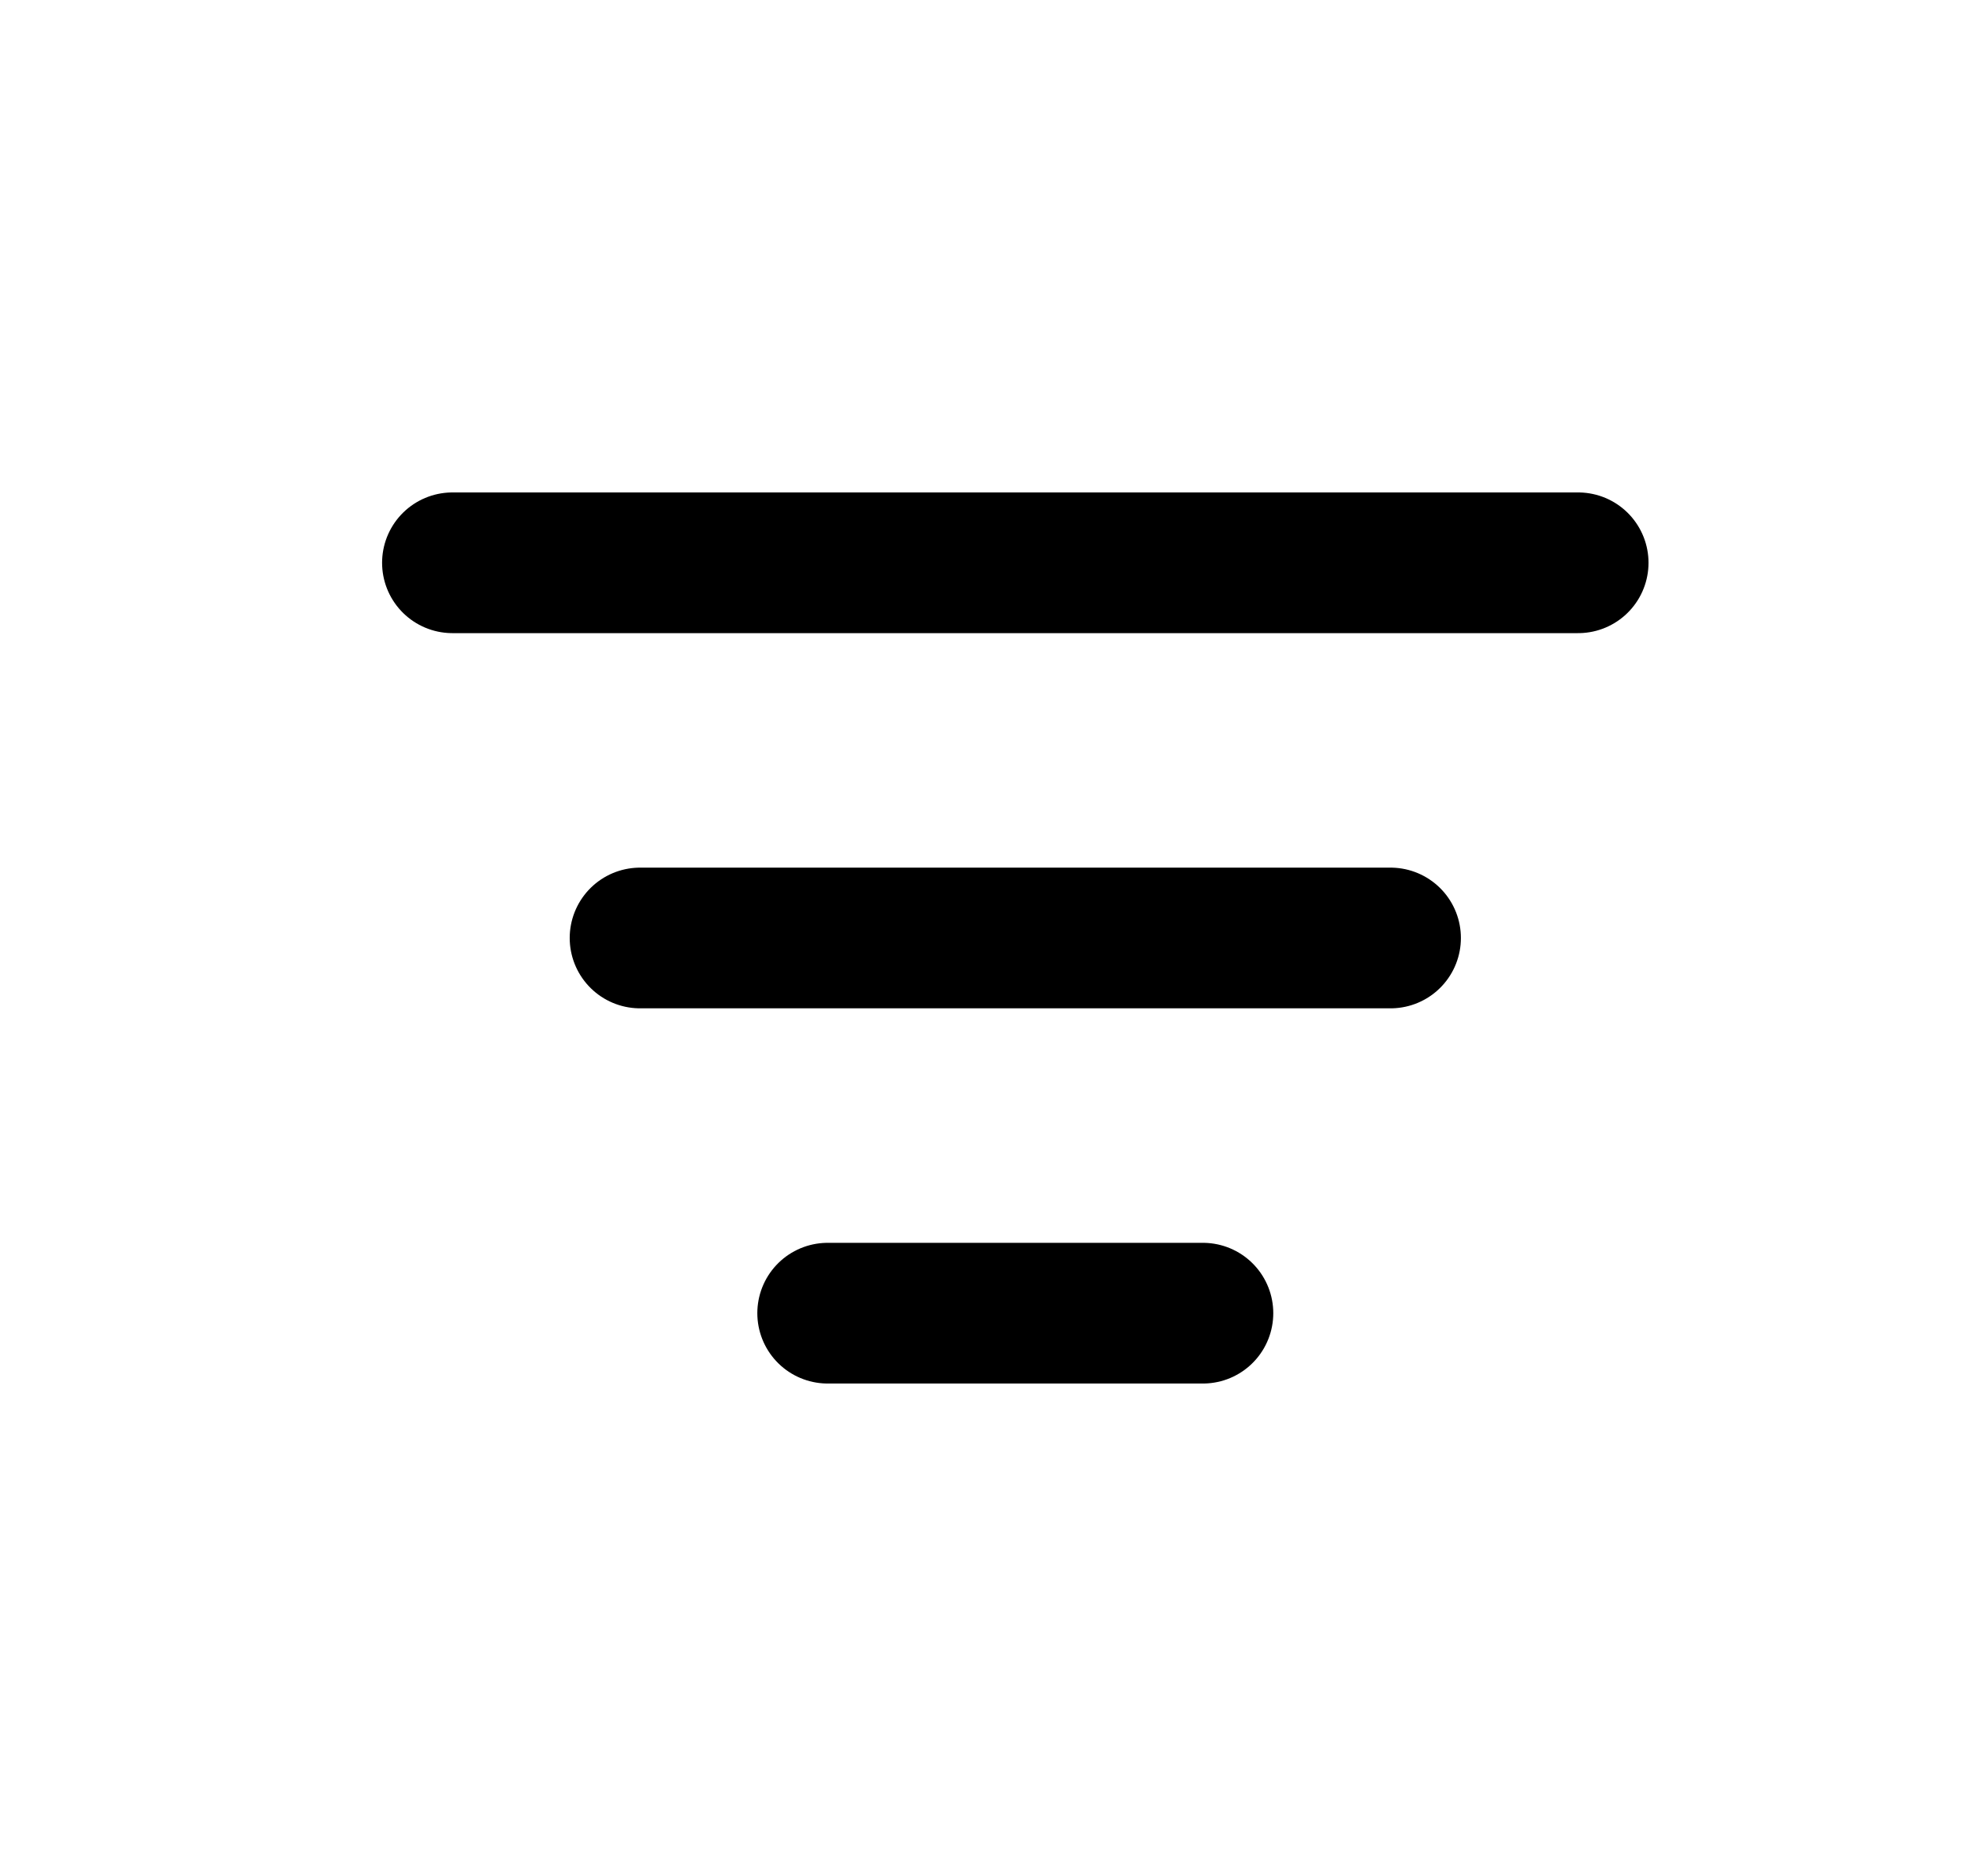
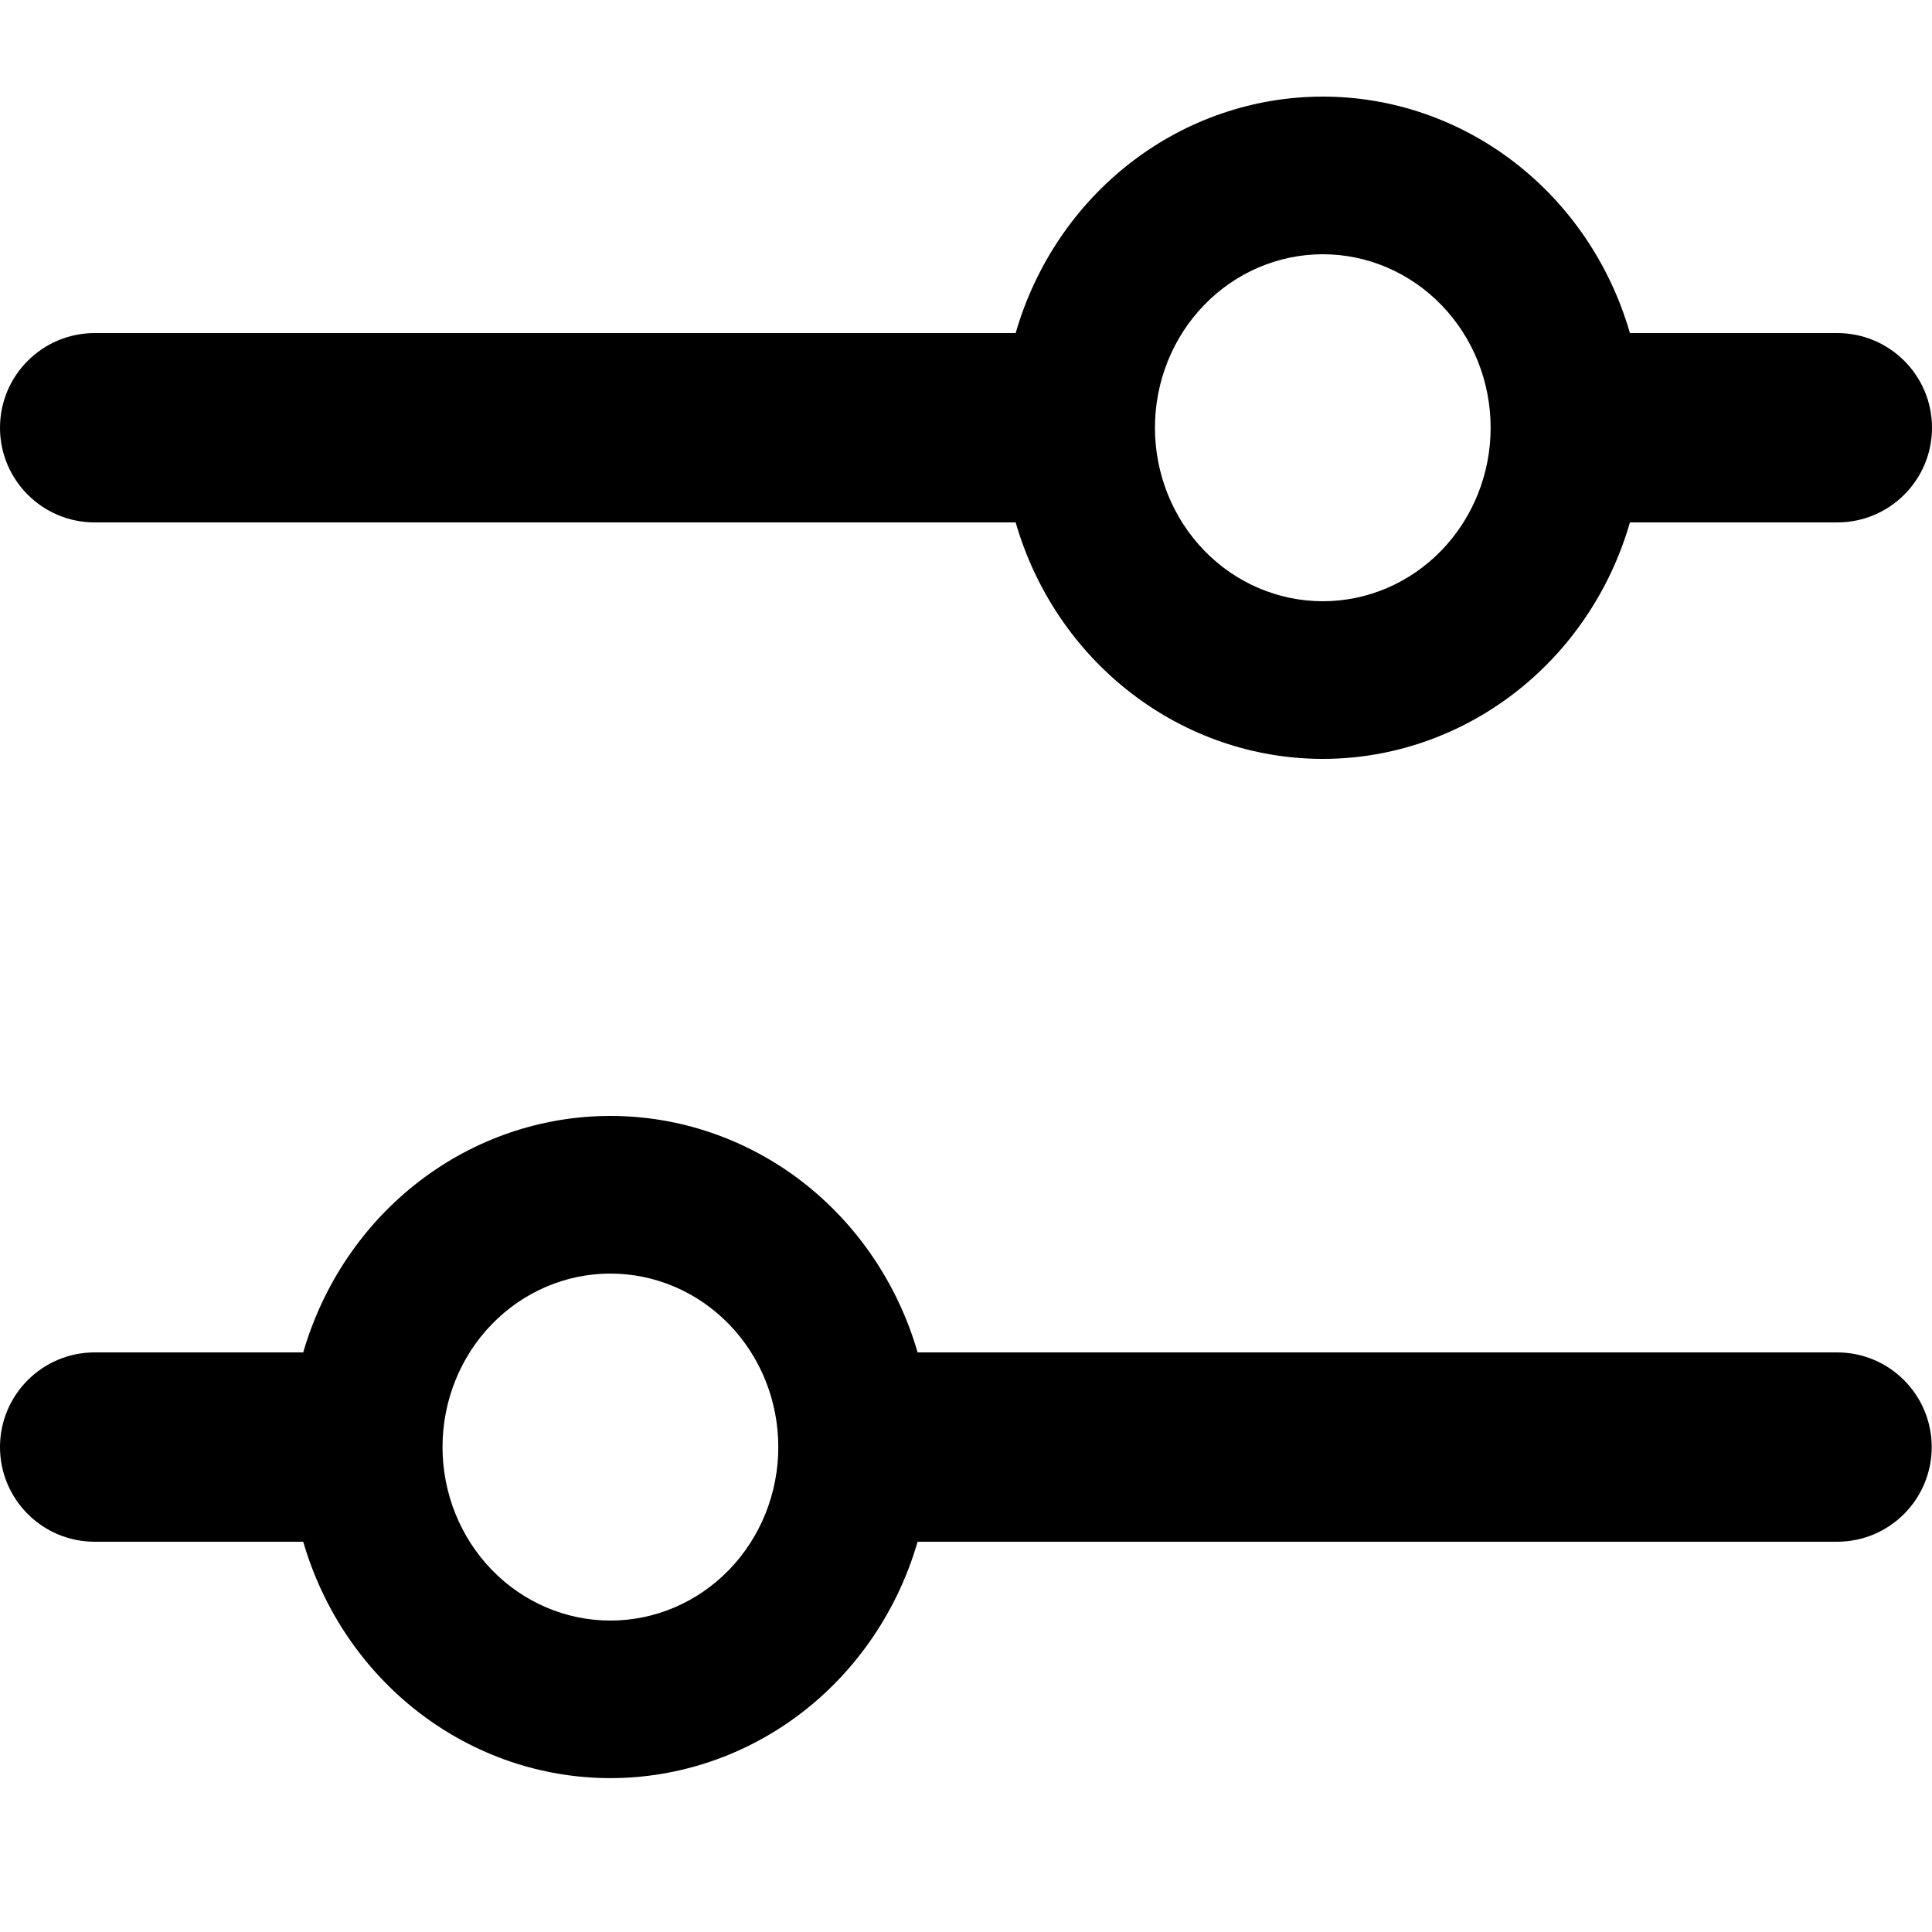
- <svg xmlns="http://www.w3.org/2000/svg" width="21" height="20" viewBox="0 0 21 20" fill="none">
-   <path d="M16.823 6h-12m10 4h-8m2 4h4" stroke="currentColor" stroke-width="1.5" stroke-linecap="round" />
+ <svg xmlns="http://www.w3.org/2000/svg" class="icon-filters" aria-hidden="true" focusable="false" role="presentation" width="20" height="20" viewBox="0 0 20 20" fill="currentColor">
+   <path fill-rule="evenodd" clip-rule="evenodd" d="M16.873 3.448H19.02C19.561 3.448 20 3.887 20 4.428C20 4.969 19.561 5.408 19.02 5.408H16.873C16.669 6.115 16.249 6.735 15.676 7.176C15.103 7.617 14.408 7.856 13.694 7.856C12.979 7.856 12.284 7.617 11.711 7.176C11.138 6.735 10.718 6.115 10.514 5.408H0.98C0.439 5.408 0 4.969 0 4.428C0 3.887 0.439 3.448 0.98 3.448H10.514C10.718 2.741 11.138 2.12 11.711 1.679C12.284 1.238 12.979 1 13.694 1C14.408 1 15.103 1.238 15.676 1.679C16.249 2.12 16.669 2.741 16.873 3.448ZM9.499 14H19.018C19.559 14 19.997 14.439 19.997 14.98C19.997 15.521 19.559 15.96 19.018 15.96H9.499C9.294 16.667 8.874 17.287 8.302 17.728C7.729 18.169 7.033 18.407 6.319 18.407C5.605 18.407 4.91 18.169 4.337 17.728C3.764 17.287 3.344 16.667 3.139 15.96H0.98C0.439 15.96 0 15.521 0 14.98C0 14.439 0.439 14 0.98 14H3.139C3.344 13.293 3.764 12.672 4.337 12.231C4.91 11.79 5.605 11.552 6.319 11.552C7.033 11.552 7.729 11.79 8.302 12.231C8.874 12.672 9.294 13.293 9.499 14ZM6.319 16.776C5.858 16.776 5.416 16.587 5.09 16.25C4.764 15.913 4.581 15.456 4.581 14.98C4.581 14.503 4.764 14.046 5.09 13.71C5.416 13.373 5.858 13.184 6.319 13.184C6.78 13.184 7.222 13.373 7.548 13.71C7.874 14.046 8.057 14.503 8.057 14.98C8.057 15.456 7.874 15.913 7.548 16.25C7.222 16.587 6.78 16.776 6.319 16.776ZM13.694 6.224C13.233 6.224 12.791 6.035 12.465 5.698C12.139 5.361 11.956 4.904 11.956 4.428C11.956 3.951 12.139 3.494 12.465 3.158C12.791 2.821 13.233 2.632 13.694 2.632C14.154 2.632 14.596 2.821 14.922 3.158C15.248 3.494 15.431 3.951 15.431 4.428C15.431 4.904 15.248 5.361 14.922 5.698C14.596 6.035 14.154 6.224 13.694 6.224Z" fill="currentColor" />
</svg>
